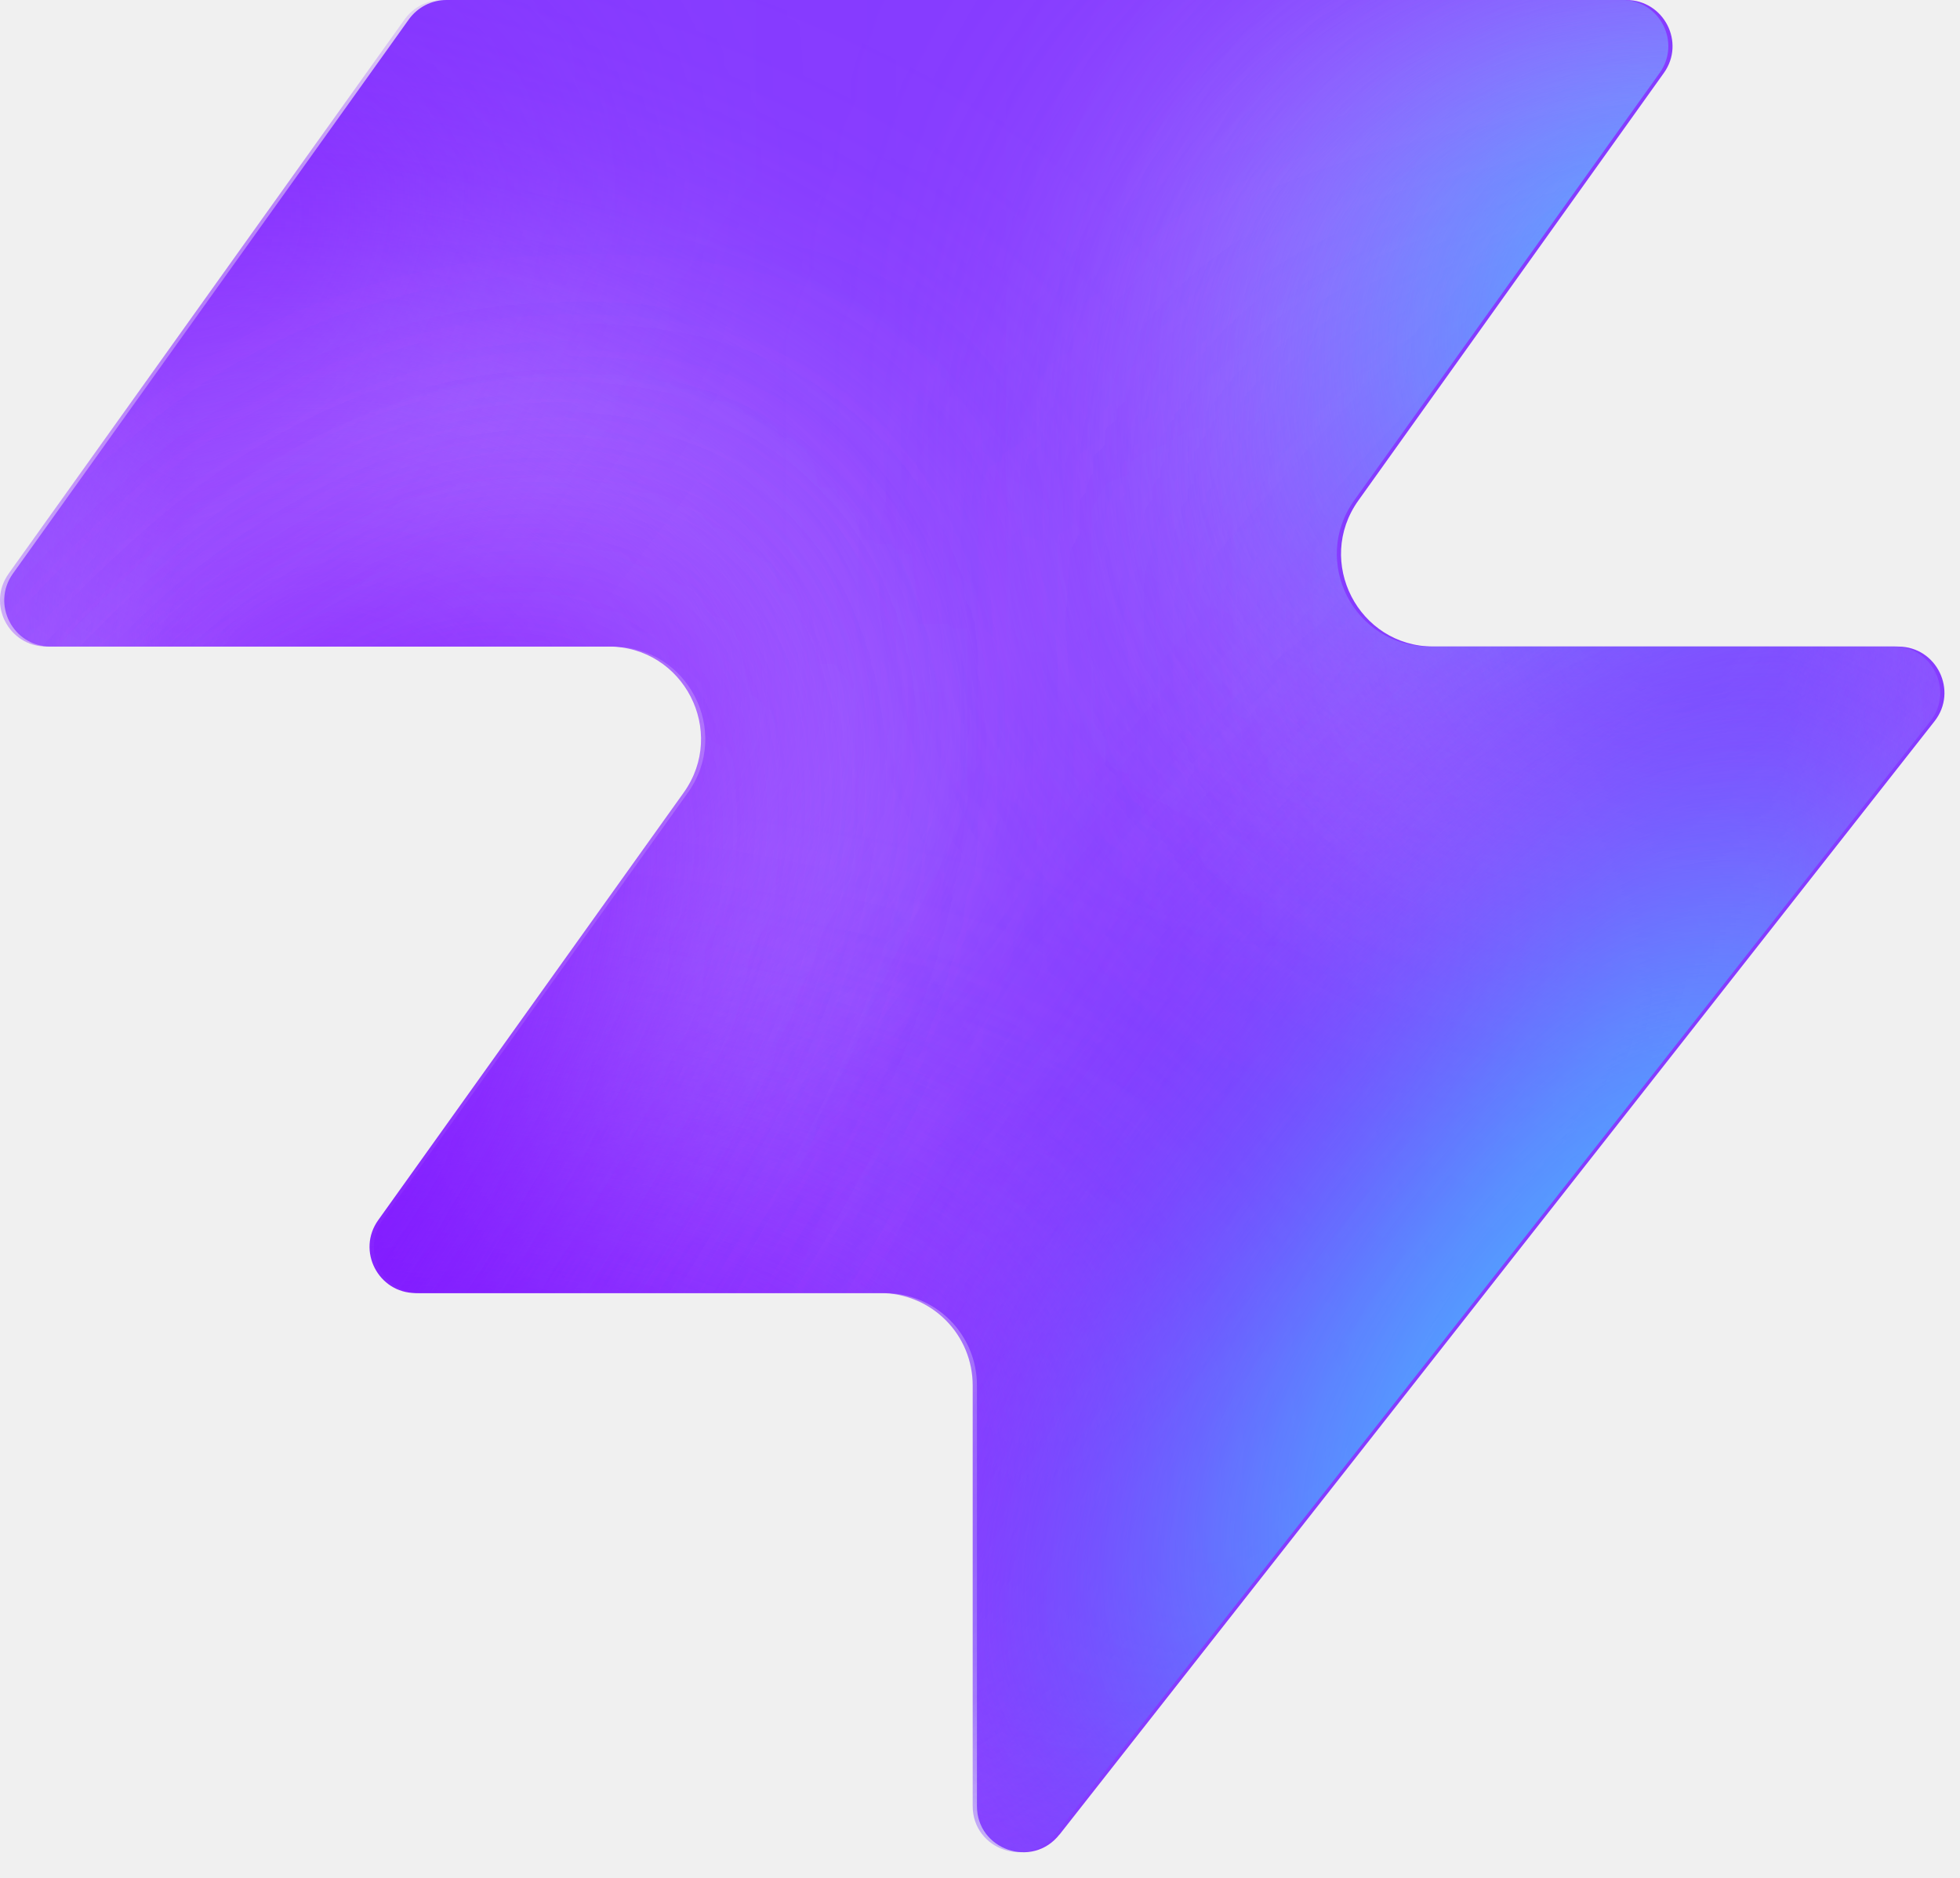
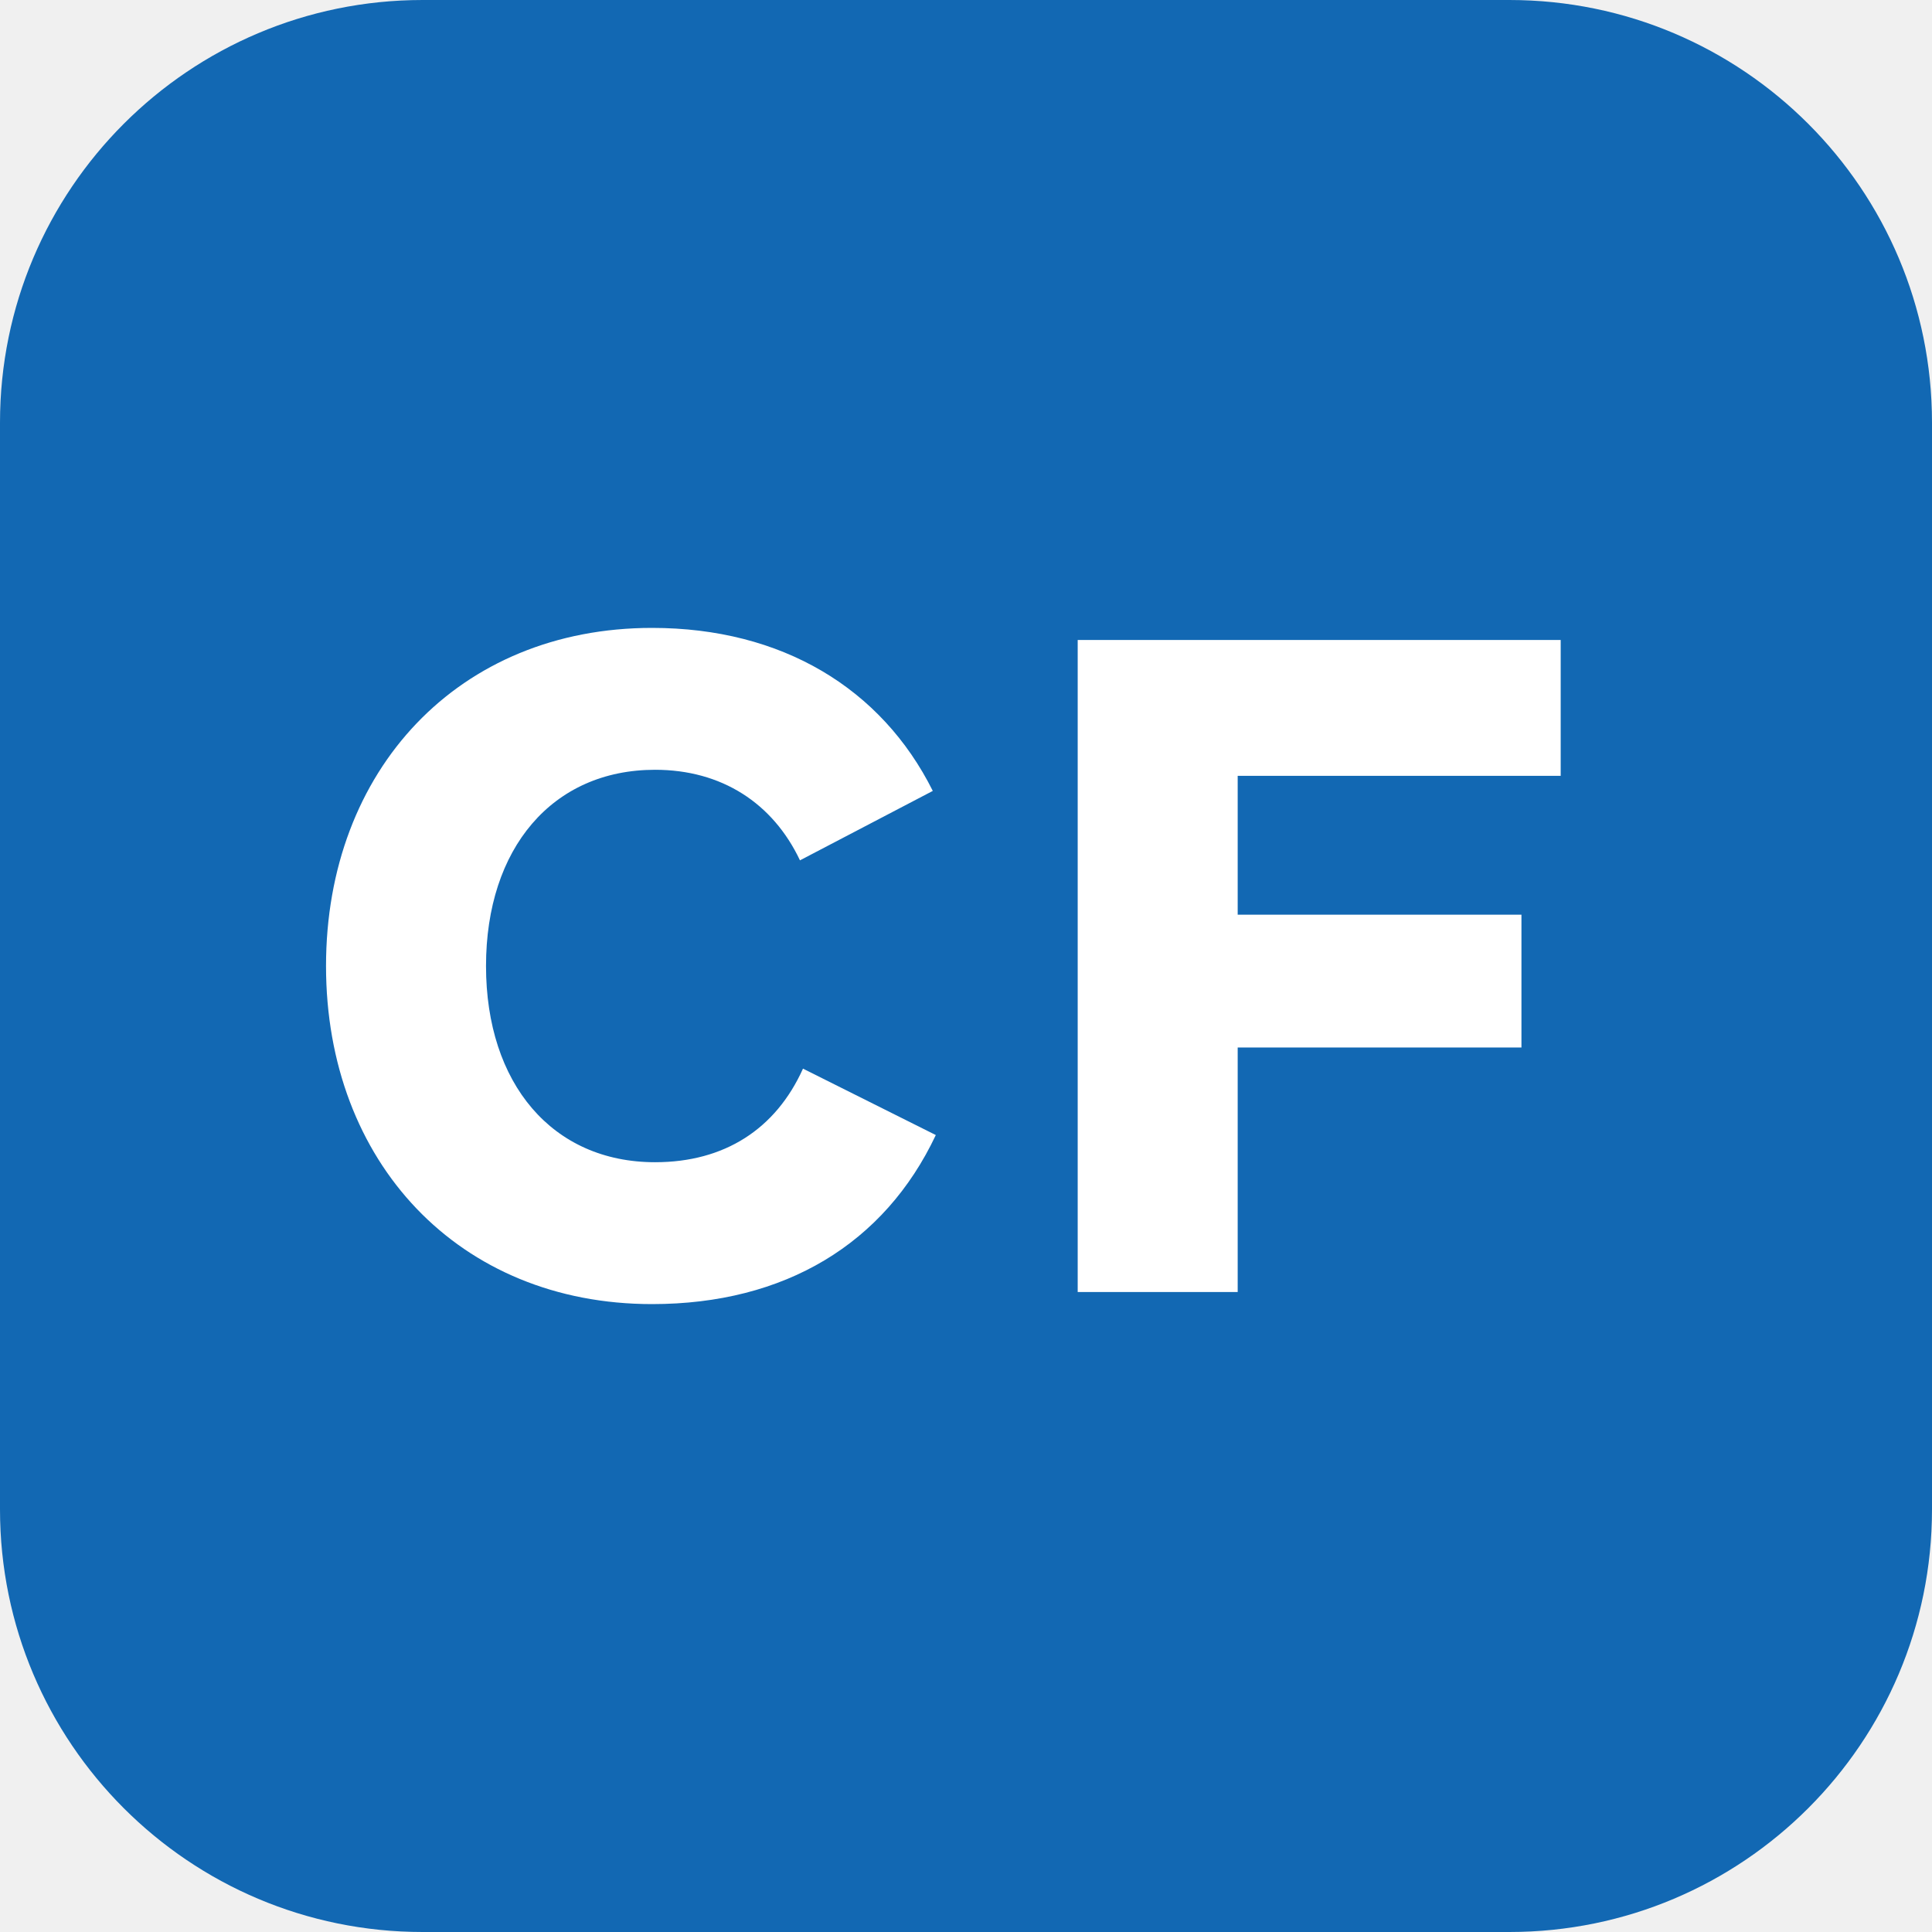
- <svg xmlns="http://www.w3.org/2000/svg" width="48" height="46" fill="none" viewBox="0 0 48 46">
-   <path fill="#863bff" d="M25.946 44.938c-.664.845-2.021.375-2.021-.698V33.937a2.26 2.26 0 0 0-2.262-2.262H10.287c-.92 0-1.456-1.04-.92-1.788l7.48-10.471c1.07-1.497 0-3.578-1.842-3.578H1.237c-.92 0-1.456-1.04-.92-1.788L10.013.474c.214-.297.556-.474.92-.474h28.894c.92 0 1.456 1.04.92 1.788l-7.48 10.471c-1.07 1.498 0 3.579 1.842 3.579h11.377c.943 0 1.473 1.088.89 1.83L25.947 44.94z" style="fill:#863bff;fill:color(display-p3 .525 .23 1);fill-opacity:1" />
-   <mask id="a" width="48" height="46" x="0" y="0" maskUnits="userSpaceOnUse" style="mask-type:alpha">
-     <path fill="#000" d="M25.842 44.938c-.664.844-2.021.375-2.021-.698V33.937a2.26 2.26 0 0 0-2.262-2.262H10.183c-.92 0-1.456-1.04-.92-1.788l7.48-10.471c1.07-1.498 0-3.579-1.842-3.579H1.133c-.92 0-1.456-1.04-.92-1.787L9.91.473c.214-.297.556-.474.92-.474h28.894c.92 0 1.456 1.04.92 1.788l-7.48 10.471c-1.07 1.498 0 3.578 1.842 3.578h11.377c.943 0 1.473 1.088.89 1.832L25.843 44.94z" style="fill:#000;fill-opacity:1" />
-   </mask>
-   <g mask="url(#a)">
-     <g filter="url(#b)">
-       <ellipse cx="5.508" cy="14.704" fill="#ede6ff" rx="5.508" ry="14.704" style="fill:#ede6ff;fill:color(display-p3 .927 .903 1);fill-opacity:1" transform="matrix(.00324 1 1 -.00324 -4.47 31.516)" />
-     </g>
-     <g filter="url(#c)">
-       <ellipse cx="10.399" cy="29.851" fill="#ede6ff" rx="10.399" ry="29.851" style="fill:#ede6ff;fill:color(display-p3 .927 .903 1);fill-opacity:1" transform="matrix(.00324 1 1 -.00324 -39.328 7.883)" />
-     </g>
-     <g filter="url(#d)">
-       <ellipse cx="5.508" cy="30.487" fill="#7e14ff" rx="5.508" ry="30.487" style="fill:#7e14ff;fill:color(display-p3 .492 .077 1);fill-opacity:1" transform="rotate(89.814 -25.913 -14.639)scale(1 -1)" />
-     </g>
-     <g filter="url(#e)">
-       <ellipse cx="5.508" cy="30.599" fill="#7e14ff" rx="5.508" ry="30.599" style="fill:#7e14ff;fill:color(display-p3 .492 .077 1);fill-opacity:1" transform="rotate(89.814 -32.644 -3.334)scale(1 -1)" />
-     </g>
-     <g filter="url(#f)">
-       <ellipse cx="5.508" cy="30.599" fill="#7e14ff" rx="5.508" ry="30.599" style="fill:#7e14ff;fill:color(display-p3 .492 .077 1);fill-opacity:1" transform="matrix(.00324 1 1 -.00324 -34.34 30.47)" />
-     </g>
-     <g filter="url(#g)">
-       <ellipse cx="14.072" cy="22.078" fill="#ede6ff" rx="14.072" ry="22.078" style="fill:#ede6ff;fill:color(display-p3 .927 .903 1);fill-opacity:1" transform="rotate(93.35 24.506 48.493)scale(-1 1)" />
-     </g>
-     <g filter="url(#h)">
-       <ellipse cx="3.47" cy="21.501" fill="#7e14ff" rx="3.47" ry="21.501" style="fill:#7e14ff;fill:color(display-p3 .492 .077 1);fill-opacity:1" transform="rotate(89.009 28.708 47.59)scale(-1 1)" />
-     </g>
-     <g filter="url(#i)">
-       <ellipse cx="3.47" cy="21.501" fill="#7e14ff" rx="3.47" ry="21.501" style="fill:#7e14ff;fill:color(display-p3 .492 .077 1);fill-opacity:1" transform="rotate(89.009 28.708 47.59)scale(-1 1)" />
-     </g>
-     <g filter="url(#j)">
-       <ellipse cx=".387" cy="8.972" fill="#7e14ff" rx="4.407" ry="29.108" style="fill:#7e14ff;fill:color(display-p3 .492 .077 1);fill-opacity:1" transform="rotate(39.51 .387 8.972)" />
-     </g>
-     <g filter="url(#k)">
-       <ellipse cx="47.523" cy="-6.092" fill="#7e14ff" rx="4.407" ry="29.108" style="fill:#7e14ff;fill:color(display-p3 .492 .077 1);fill-opacity:1" transform="rotate(37.892 47.523 -6.092)" />
-     </g>
-     <g filter="url(#l)">
-       <ellipse cx="41.412" cy="6.333" fill="#47bfff" rx="5.971" ry="9.665" style="fill:#47bfff;fill:color(display-p3 .28 .748 1);fill-opacity:1" transform="rotate(37.892 41.412 6.333)" />
-     </g>
-     <g filter="url(#m)">
-       <ellipse cx="-1.879" cy="38.332" fill="#7e14ff" rx="4.407" ry="29.108" style="fill:#7e14ff;fill:color(display-p3 .492 .077 1);fill-opacity:1" transform="rotate(37.892 -1.88 38.332)" />
-     </g>
-     <g filter="url(#n)">
-       <ellipse cx="-1.879" cy="38.332" fill="#7e14ff" rx="4.407" ry="29.108" style="fill:#7e14ff;fill:color(display-p3 .492 .077 1);fill-opacity:1" transform="rotate(37.892 -1.88 38.332)" />
-     </g>
-     <g filter="url(#o)">
-       <ellipse cx="35.651" cy="29.907" fill="#7e14ff" rx="4.407" ry="29.108" style="fill:#7e14ff;fill:color(display-p3 .492 .077 1);fill-opacity:1" transform="rotate(37.892 35.651 29.907)" />
-     </g>
-     <g filter="url(#p)">
-       <ellipse cx="38.418" cy="32.4" fill="#47bfff" rx="5.971" ry="15.297" style="fill:#47bfff;fill:color(display-p3 .28 .748 1);fill-opacity:1" transform="rotate(37.892 38.418 32.4)" />
-     </g>
-   </g>
-   <defs>
-     <filter id="b" width="60.045" height="41.654" x="-19.77" y="16.149" color-interpolation-filters="sRGB" filterUnits="userSpaceOnUse">
-       <feFlood flood-opacity="0" result="BackgroundImageFix" />
-       <feBlend in="SourceGraphic" in2="BackgroundImageFix" result="shape" />
-       <feGaussianBlur result="effect1_foregroundBlur_2002_17158" stdDeviation="7.659" />
-     </filter>
-     <filter id="c" width="90.34" height="51.437" x="-54.613" y="-7.533" color-interpolation-filters="sRGB" filterUnits="userSpaceOnUse">
-       <feFlood flood-opacity="0" result="BackgroundImageFix" />
-       <feBlend in="SourceGraphic" in2="BackgroundImageFix" result="shape" />
-       <feGaussianBlur result="effect1_foregroundBlur_2002_17158" stdDeviation="7.659" />
-     </filter>
-     <filter id="d" width="79.355" height="29.4" x="-49.64" y="2.03" color-interpolation-filters="sRGB" filterUnits="userSpaceOnUse">
-       <feFlood flood-opacity="0" result="BackgroundImageFix" />
-       <feBlend in="SourceGraphic" in2="BackgroundImageFix" result="shape" />
-       <feGaussianBlur result="effect1_foregroundBlur_2002_17158" stdDeviation="4.596" />
-     </filter>
-     <filter id="e" width="79.579" height="29.4" x="-45.045" y="20.029" color-interpolation-filters="sRGB" filterUnits="userSpaceOnUse">
-       <feFlood flood-opacity="0" result="BackgroundImageFix" />
-       <feBlend in="SourceGraphic" in2="BackgroundImageFix" result="shape" />
-       <feGaussianBlur result="effect1_foregroundBlur_2002_17158" stdDeviation="4.596" />
-     </filter>
-     <filter id="f" width="79.579" height="29.4" x="-43.513" y="21.178" color-interpolation-filters="sRGB" filterUnits="userSpaceOnUse">
-       <feFlood flood-opacity="0" result="BackgroundImageFix" />
-       <feBlend in="SourceGraphic" in2="BackgroundImageFix" result="shape" />
-       <feGaussianBlur result="effect1_foregroundBlur_2002_17158" stdDeviation="4.596" />
-     </filter>
-     <filter id="g" width="74.749" height="58.852" x="15.756" y="-17.901" color-interpolation-filters="sRGB" filterUnits="userSpaceOnUse">
-       <feFlood flood-opacity="0" result="BackgroundImageFix" />
-       <feBlend in="SourceGraphic" in2="BackgroundImageFix" result="shape" />
-       <feGaussianBlur result="effect1_foregroundBlur_2002_17158" stdDeviation="7.659" />
-     </filter>
-     <filter id="h" width="61.377" height="25.362" x="23.548" y="2.284" color-interpolation-filters="sRGB" filterUnits="userSpaceOnUse">
-       <feFlood flood-opacity="0" result="BackgroundImageFix" />
-       <feBlend in="SourceGraphic" in2="BackgroundImageFix" result="shape" />
-       <feGaussianBlur result="effect1_foregroundBlur_2002_17158" stdDeviation="4.596" />
-     </filter>
-     <filter id="i" width="61.377" height="25.362" x="23.548" y="2.284" color-interpolation-filters="sRGB" filterUnits="userSpaceOnUse">
-       <feFlood flood-opacity="0" result="BackgroundImageFix" />
-       <feBlend in="SourceGraphic" in2="BackgroundImageFix" result="shape" />
-       <feGaussianBlur result="effect1_foregroundBlur_2002_17158" stdDeviation="4.596" />
-     </filter>
-     <filter id="j" width="56.045" height="63.649" x="-27.636" y="-22.853" color-interpolation-filters="sRGB" filterUnits="userSpaceOnUse">
-       <feFlood flood-opacity="0" result="BackgroundImageFix" />
-       <feBlend in="SourceGraphic" in2="BackgroundImageFix" result="shape" />
-       <feGaussianBlur result="effect1_foregroundBlur_2002_17158" stdDeviation="4.596" />
-     </filter>
-     <filter id="k" width="54.814" height="64.646" x="20.116" y="-38.415" color-interpolation-filters="sRGB" filterUnits="userSpaceOnUse">
-       <feFlood flood-opacity="0" result="BackgroundImageFix" />
-       <feBlend in="SourceGraphic" in2="BackgroundImageFix" result="shape" />
-       <feGaussianBlur result="effect1_foregroundBlur_2002_17158" stdDeviation="4.596" />
-     </filter>
-     <filter id="l" width="33.541" height="35.313" x="24.641" y="-11.323" color-interpolation-filters="sRGB" filterUnits="userSpaceOnUse">
-       <feFlood flood-opacity="0" result="BackgroundImageFix" />
-       <feBlend in="SourceGraphic" in2="BackgroundImageFix" result="shape" />
-       <feGaussianBlur result="effect1_foregroundBlur_2002_17158" stdDeviation="4.596" />
-     </filter>
-     <filter id="m" width="54.814" height="64.646" x="-29.286" y="6.009" color-interpolation-filters="sRGB" filterUnits="userSpaceOnUse">
-       <feFlood flood-opacity="0" result="BackgroundImageFix" />
-       <feBlend in="SourceGraphic" in2="BackgroundImageFix" result="shape" />
-       <feGaussianBlur result="effect1_foregroundBlur_2002_17158" stdDeviation="4.596" />
-     </filter>
-     <filter id="n" width="54.814" height="64.646" x="-29.286" y="6.009" color-interpolation-filters="sRGB" filterUnits="userSpaceOnUse">
-       <feFlood flood-opacity="0" result="BackgroundImageFix" />
-       <feBlend in="SourceGraphic" in2="BackgroundImageFix" result="shape" />
-       <feGaussianBlur result="effect1_foregroundBlur_2002_17158" stdDeviation="4.596" />
-     </filter>
-     <filter id="o" width="54.814" height="64.646" x="8.244" y="-2.416" color-interpolation-filters="sRGB" filterUnits="userSpaceOnUse">
-       <feFlood flood-opacity="0" result="BackgroundImageFix" />
-       <feBlend in="SourceGraphic" in2="BackgroundImageFix" result="shape" />
-       <feGaussianBlur result="effect1_foregroundBlur_2002_17158" stdDeviation="4.596" />
-     </filter>
-     <filter id="p" width="39.409" height="43.623" x="18.713" y="10.588" color-interpolation-filters="sRGB" filterUnits="userSpaceOnUse">
-       <feFlood flood-opacity="0" result="BackgroundImageFix" />
-       <feBlend in="SourceGraphic" in2="BackgroundImageFix" result="shape" />
-       <feGaussianBlur result="effect1_foregroundBlur_2002_17158" stdDeviation="4.596" />
-     </filter>
-   </defs>
+ <svg xmlns="http://www.w3.org/2000/svg" viewBox="0 0 64 64">
+   <rect width="64" height="64" rx="14" fill="#1268b3" />
+   <path fill="#ffffff" d="M21.6 43.2c-6.4 0-10.8-4.7-10.8-11.2s4.4-11.2 10.8-11.2c4.3 0 7.6 2 9.3 5.4l-4.4 2.3c-.9-1.9-2.6-3-4.8-3-3.4 0-5.6 2.6-5.6 6.5s2.2 6.5 5.6 6.5c2.3 0 4-1.1 4.9-3.1l4.4 2.2c-1.7 3.6-5 5.6-9.4 5.6Zm14.1-.4V21.2h16v4.5H41v4.6h9.4v4.4H41v8.1h-5.3Z" />
</svg>
